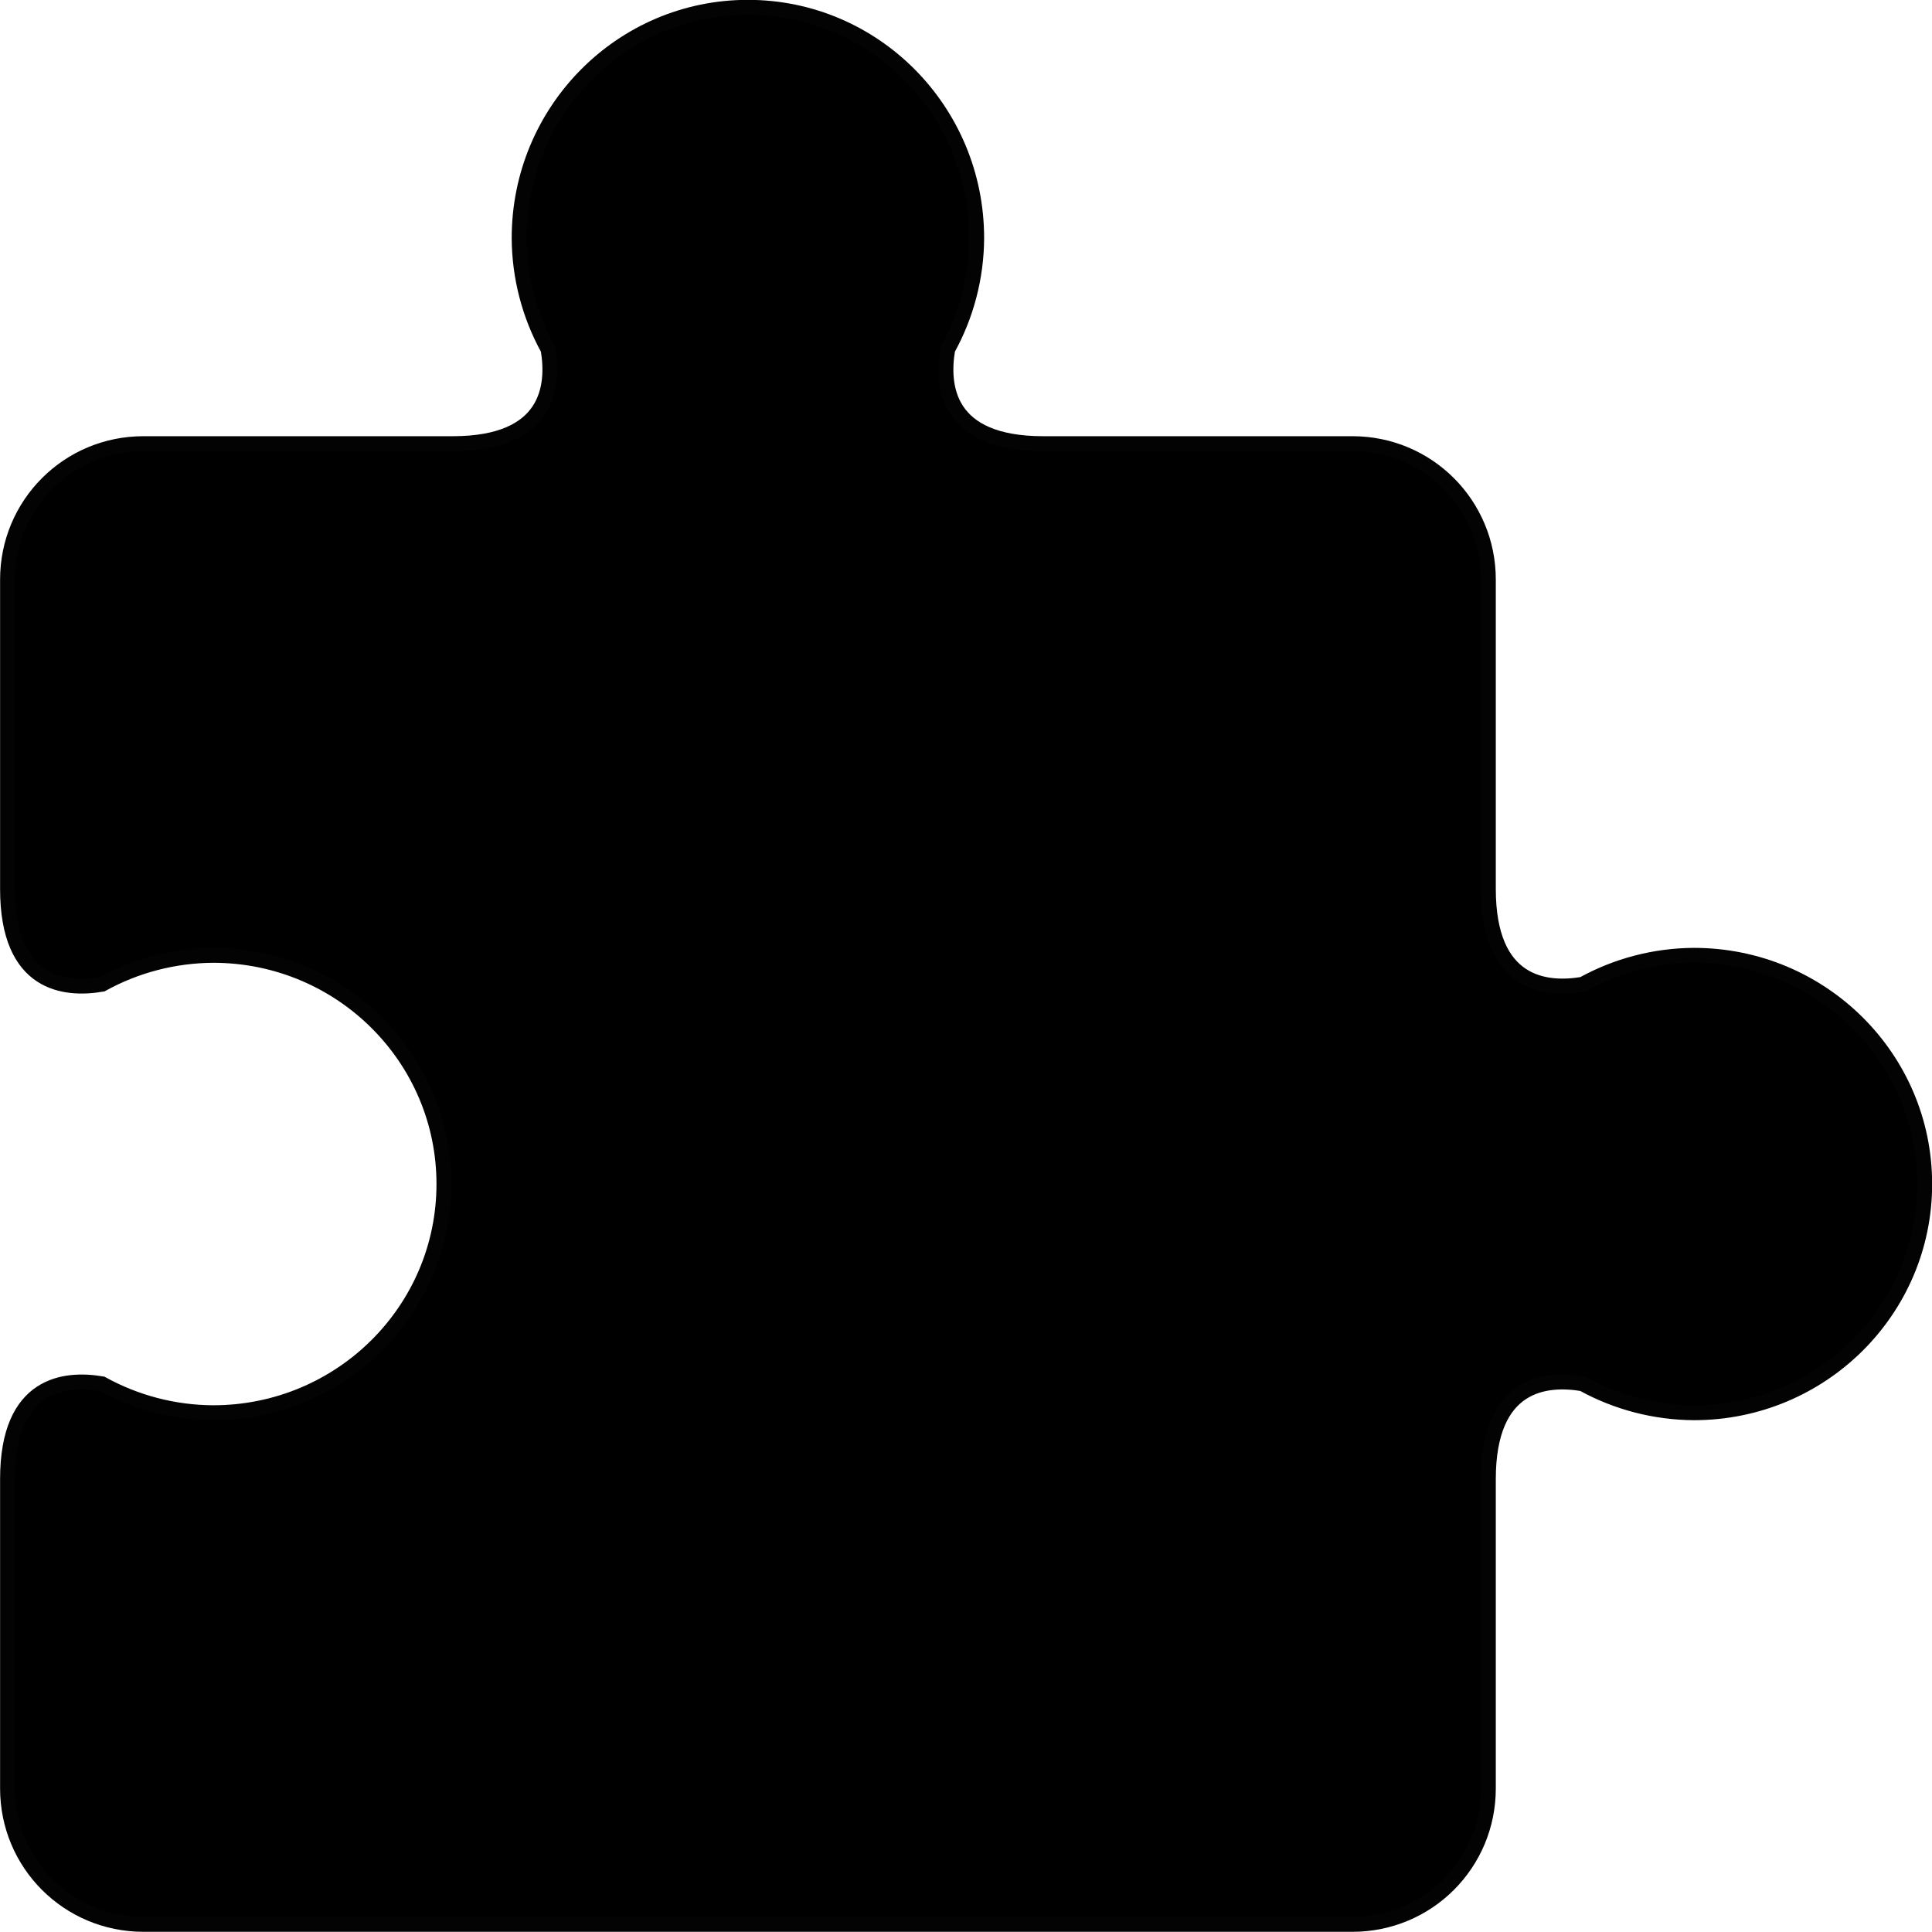
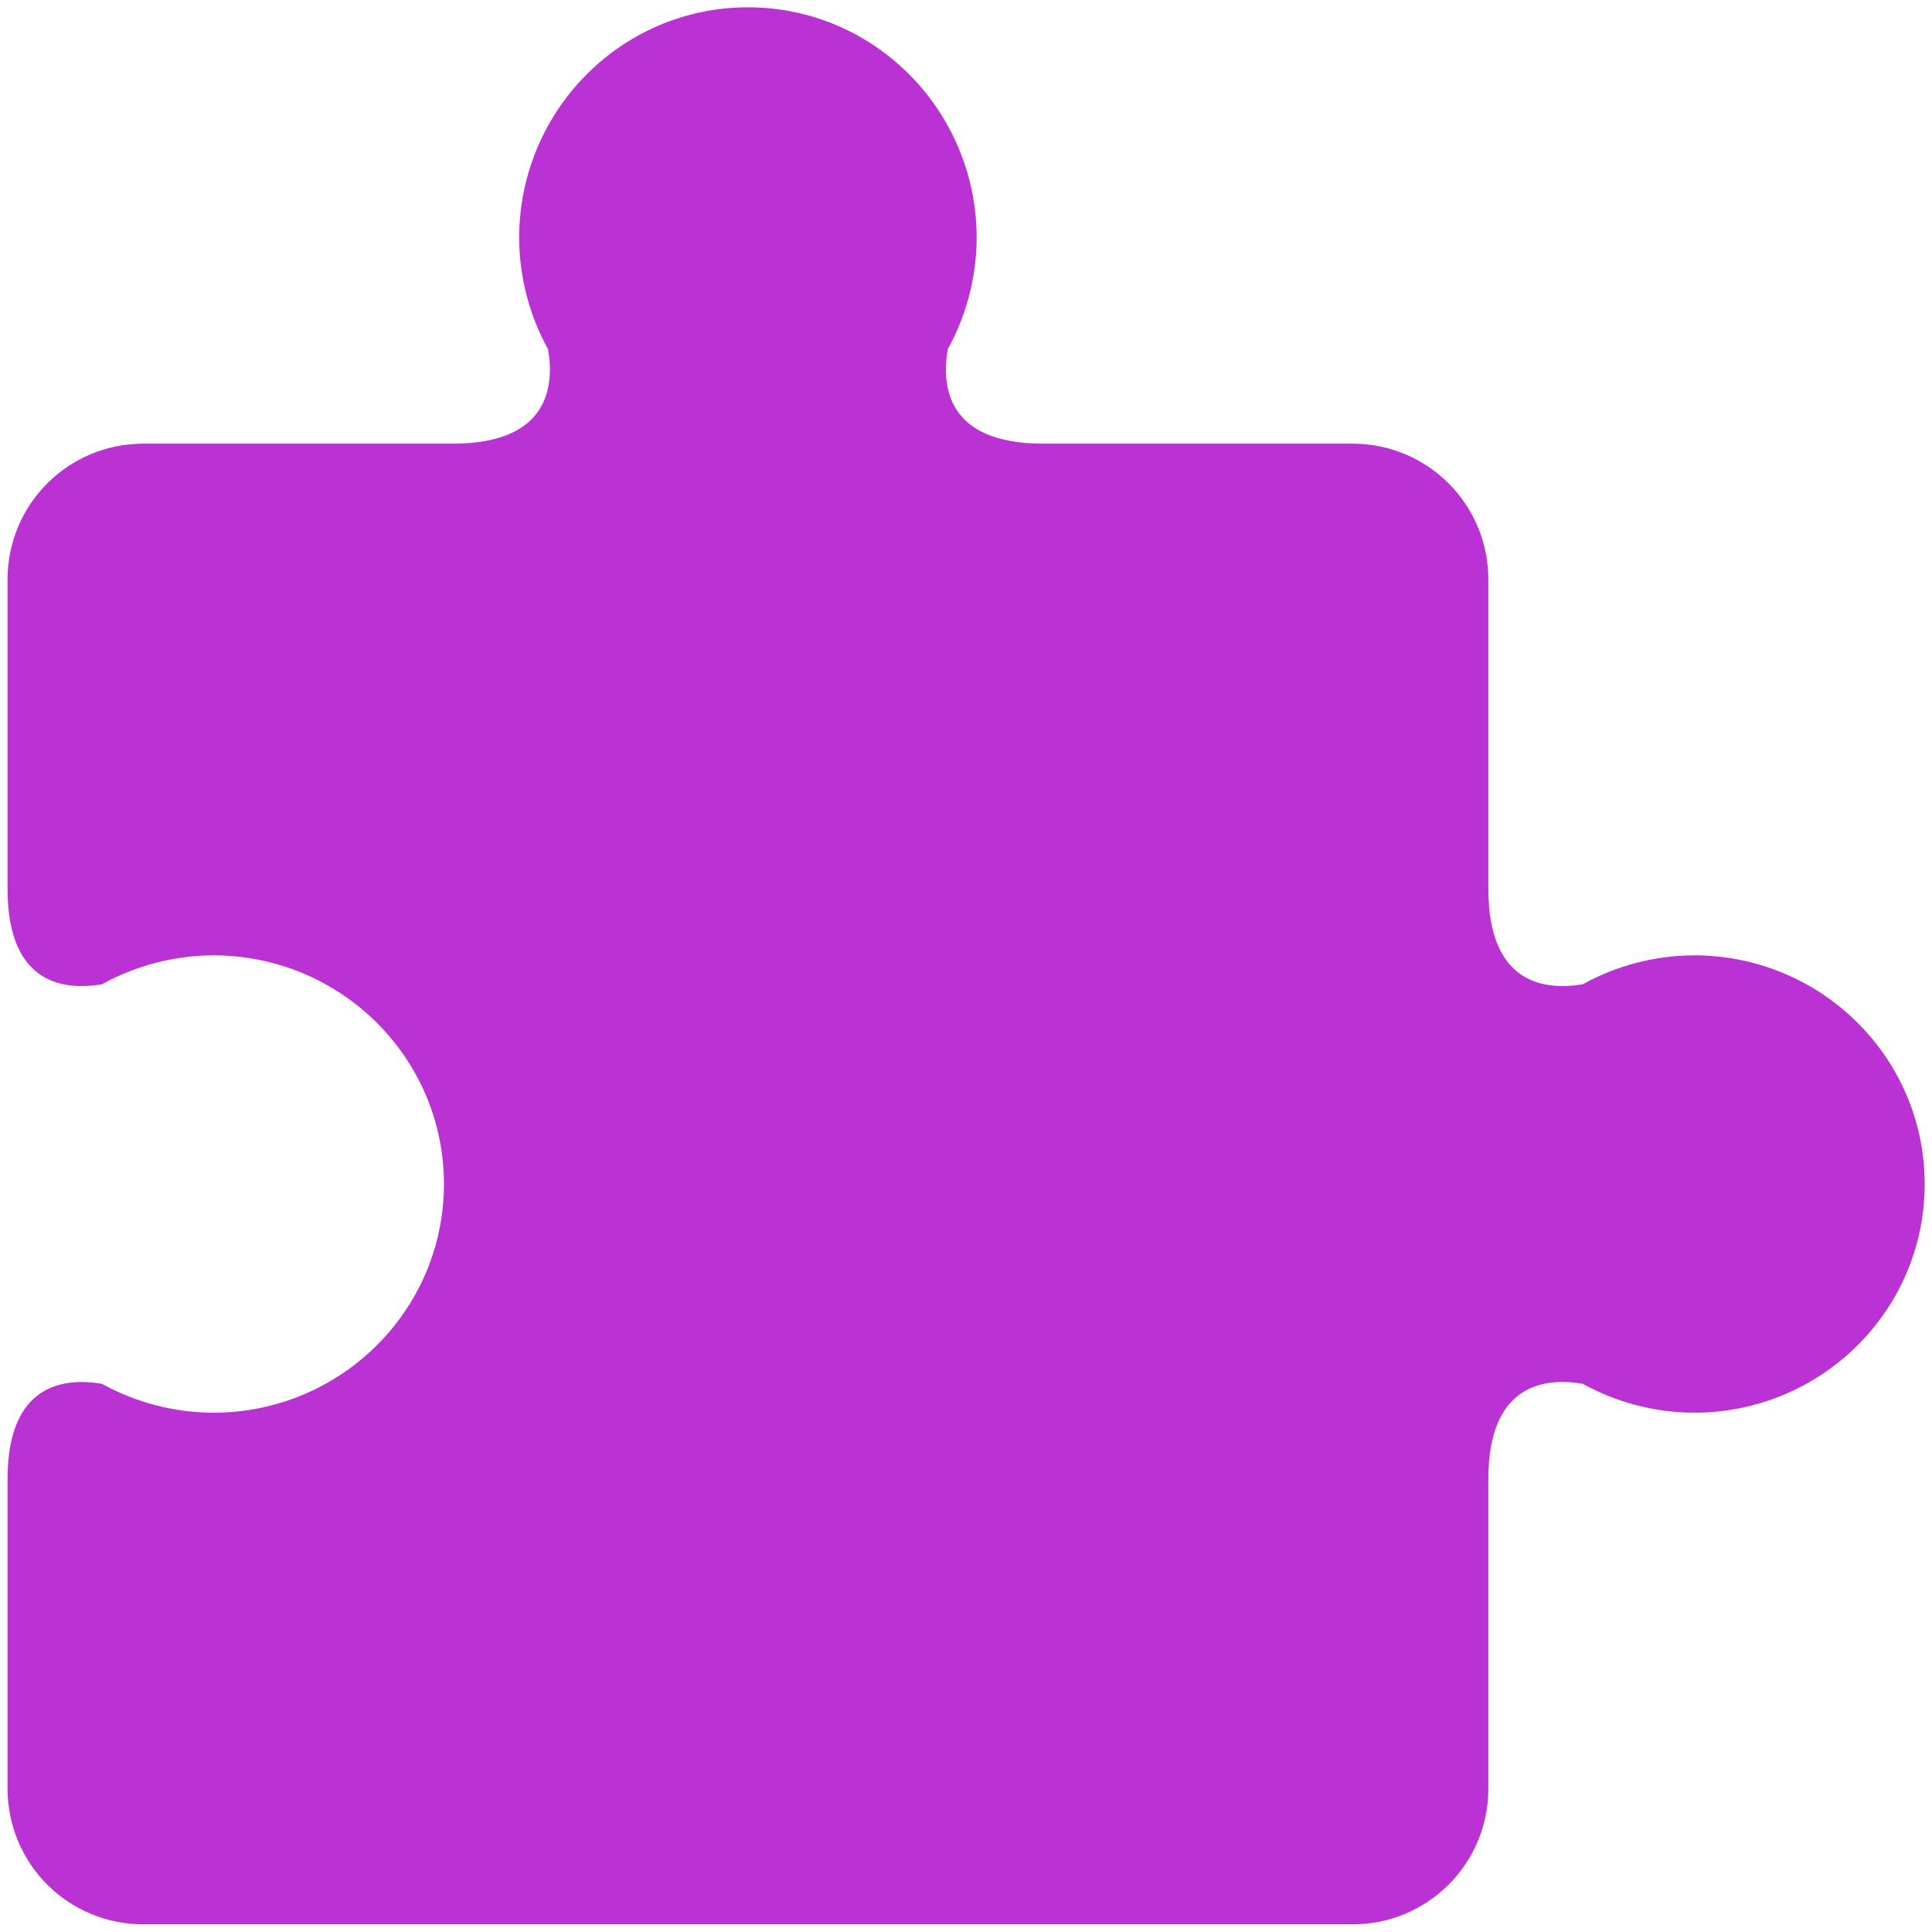
- <svg xmlns="http://www.w3.org/2000/svg" width="34.315mm" height="34.315mm" version="1.1" viewBox="0 0 34.315 34.315">
+ <svg xmlns="http://www.w3.org/2000/svg" version="1.1" viewBox="0 0 34.315 34.315">
  <g transform="translate(-91.017 -116.68)">
-     <path d="m104.3 116.81c-2.243-6e-5 -4.062 1.835-4.062 4.098 3e-3 0.692 0.18 1.371 0.514 1.976 0.11 0.652 0.019 1.676-1.693 1.676h-5.494c-1.337 0-2.414 1.077-2.414 2.414v5.495c0 1.714 1.025 1.804 1.677 1.693 0.604-0.334 1.283-0.51 1.975-0.514 2.264-9e-5 4.099 1.818 4.099 4.062 6e-5 2.244-1.835 4.062-4.099 4.062-0.692-3e-3 -1.371-0.18-1.976-0.514-0.652-0.11-1.676-0.019-1.676 1.693v5.495c0 1.337 1.077 2.413 2.414 2.413h21.473c1.337 0 2.414-1.076 2.414-2.413v-5.495c0-1.713 1.024-1.804 1.676-1.693 0.604 0.334 1.284 0.51 1.976 0.514 2.264-1.8e-4 4.098-1.819 4.098-4.062-2.3e-4 -2.243-1.835-4.062-4.098-4.062-0.691 3e-3 -1.371 0.18-1.975 0.514-0.652 0.11-1.677 0.02-1.677-1.693v-5.495c0-1.337-1.077-2.414-2.414-2.414h-5.495c-1.714 0-1.804-1.025-1.693-1.677 0.334-0.604 0.511-1.283 0.514-1.975-1.9e-4 -2.264-1.819-4.098-4.062-4.098z" stroke="#030303" stroke-linecap="round" stroke-width=".265" />
+     <path fill="#ba31d4" d="m104.3 116.81c-2.243-6e-5 -4.062 1.835-4.062 4.098 3e-3 0.692 0.18 1.371 0.514 1.976 0.11 0.652 0.019 1.676-1.693 1.676h-5.494c-1.337 0-2.414 1.077-2.414 2.414v5.495c0 1.714 1.025 1.804 1.677 1.693 0.604-0.334 1.283-0.51 1.975-0.514 2.264-9e-5 4.099 1.818 4.099 4.062 6e-5 2.244-1.835 4.062-4.099 4.062-0.692-3e-3 -1.371-0.18-1.976-0.514-0.652-0.11-1.676-0.019-1.676 1.693v5.495c0 1.337 1.077 2.413 2.414 2.413h21.473c1.337 0 2.414-1.076 2.414-2.413v-5.495c0-1.713 1.024-1.804 1.676-1.693 0.604 0.334 1.284 0.51 1.976 0.514 2.264-1.8e-4 4.098-1.819 4.098-4.062-2.3e-4 -2.243-1.835-4.062-4.098-4.062-0.691 3e-3 -1.371 0.18-1.975 0.514-0.652 0.11-1.677 0.02-1.677-1.693v-5.495c0-1.337-1.077-2.414-2.414-2.414h-5.495c-1.714 0-1.804-1.025-1.693-1.677 0.334-0.604 0.511-1.283 0.514-1.975-1.9e-4 -2.264-1.819-4.098-4.062-4.098z" stroke-linecap="round" stroke-width=".265" />
  </g>
</svg>
